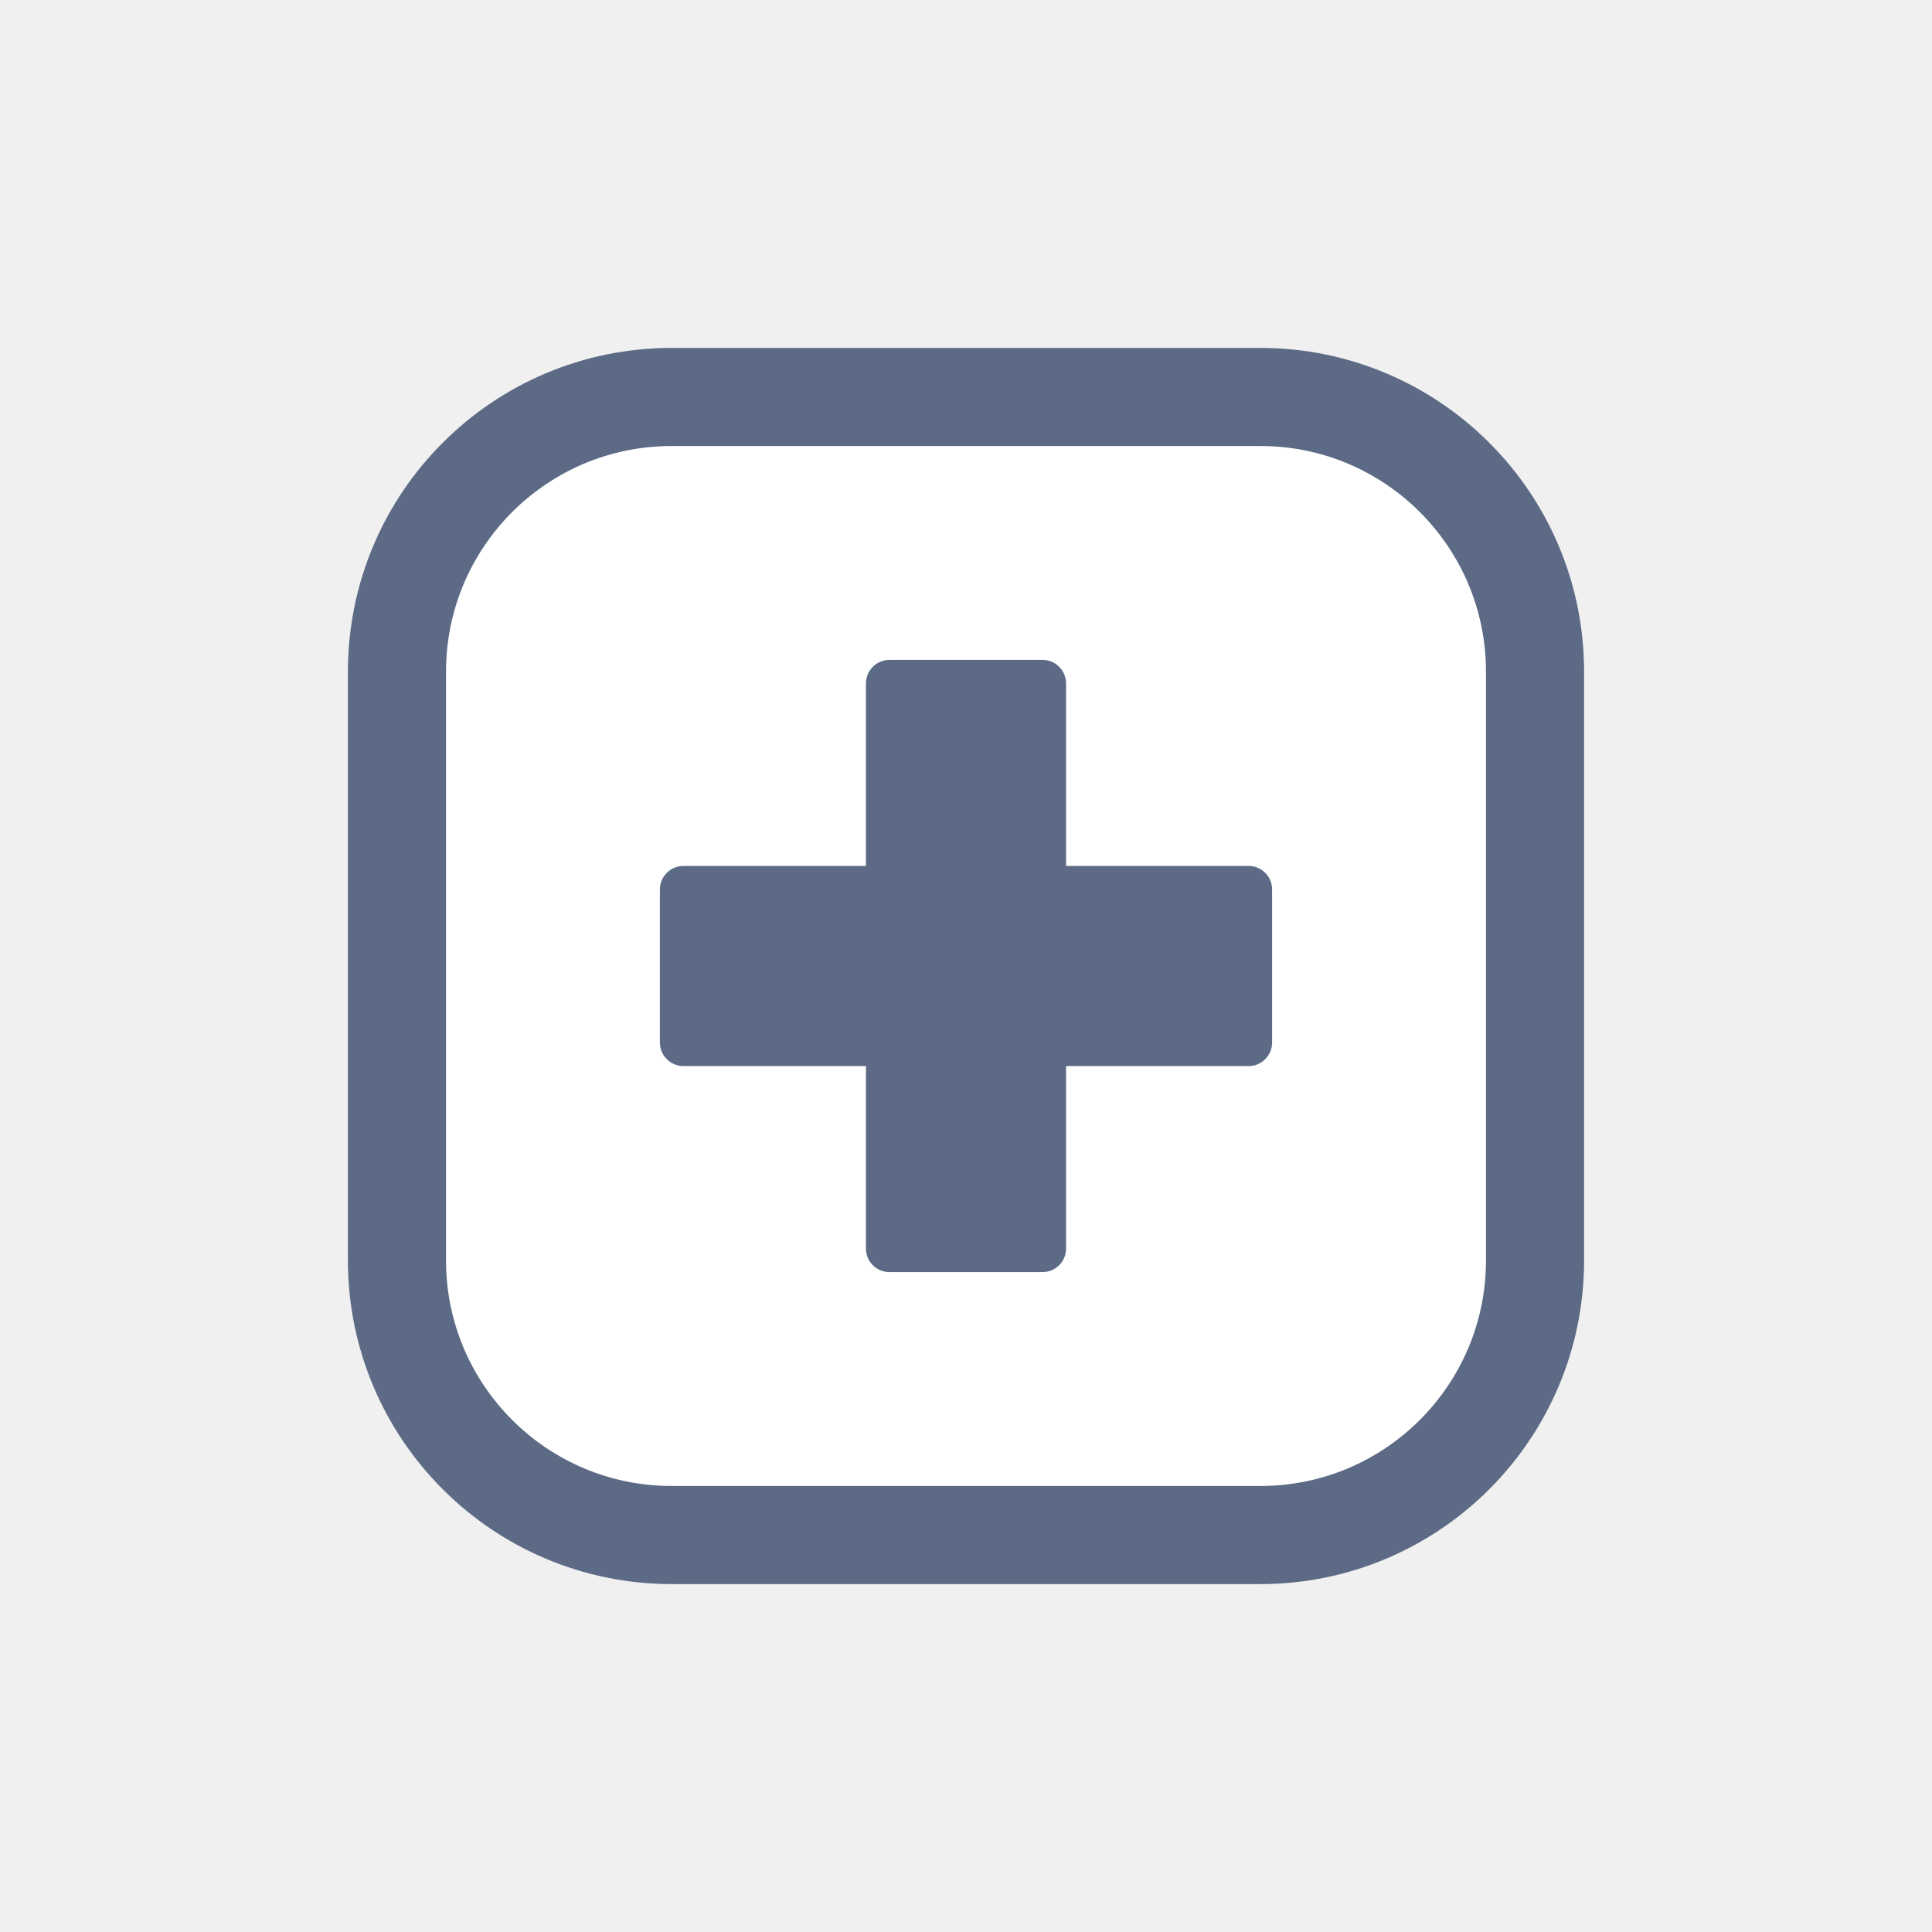
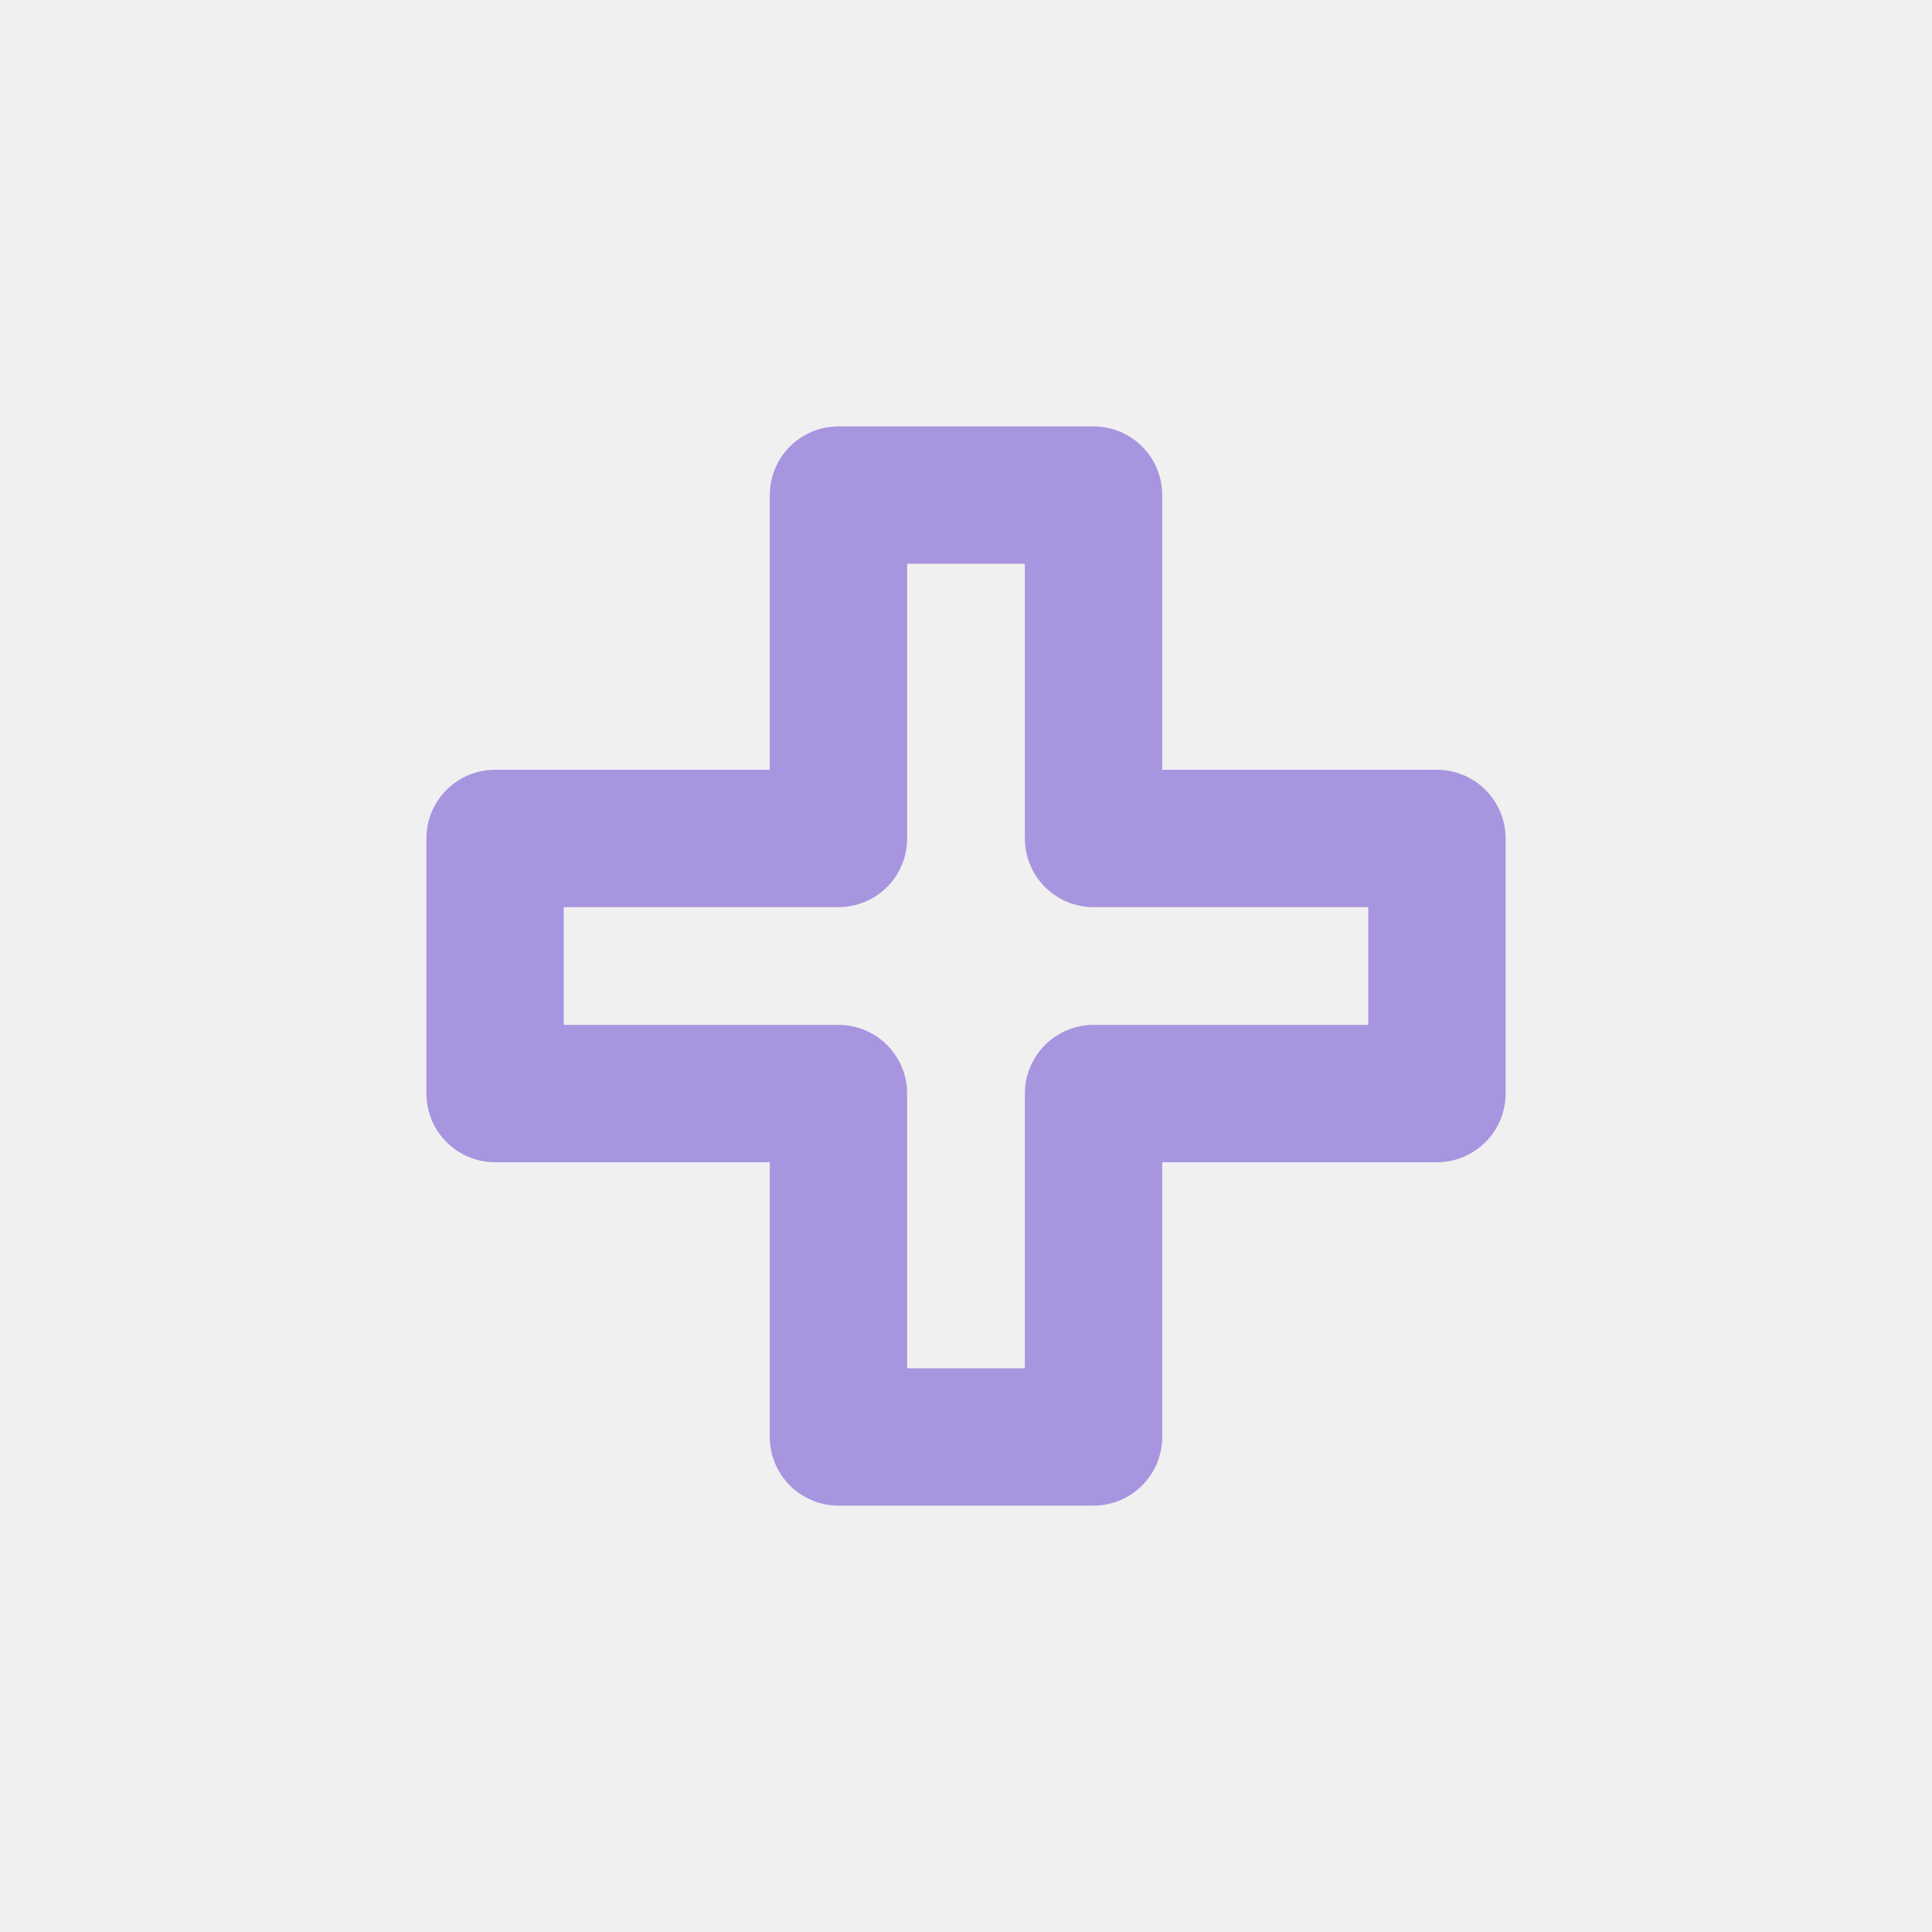
<svg xmlns="http://www.w3.org/2000/svg" width="128" height="128" class="" viewBox="0 0 128 128" aria-hidden="true">
  <g transform="translate(64 64) scale(.65) translate(-64 -64)">
-     <rect x="6" y="6" width="116" height="116" rx="28" fill="#fff" stroke="#5C6A85" stroke-width="10" />
-     <g transform="translate(64 64) scale(.6) translate(-64 -64)" fill="#5C6A85" stroke="#5C6A85" stroke-width="8" stroke-linejoin="round">
+     <g fill="none" stroke="#A895E0" stroke-width="14" stroke-linejoin="round">
      <path d="M51 16H77V51H112V77H77V112H51V77H16V51H51Z" />
    </g>
  </g>
</svg>
